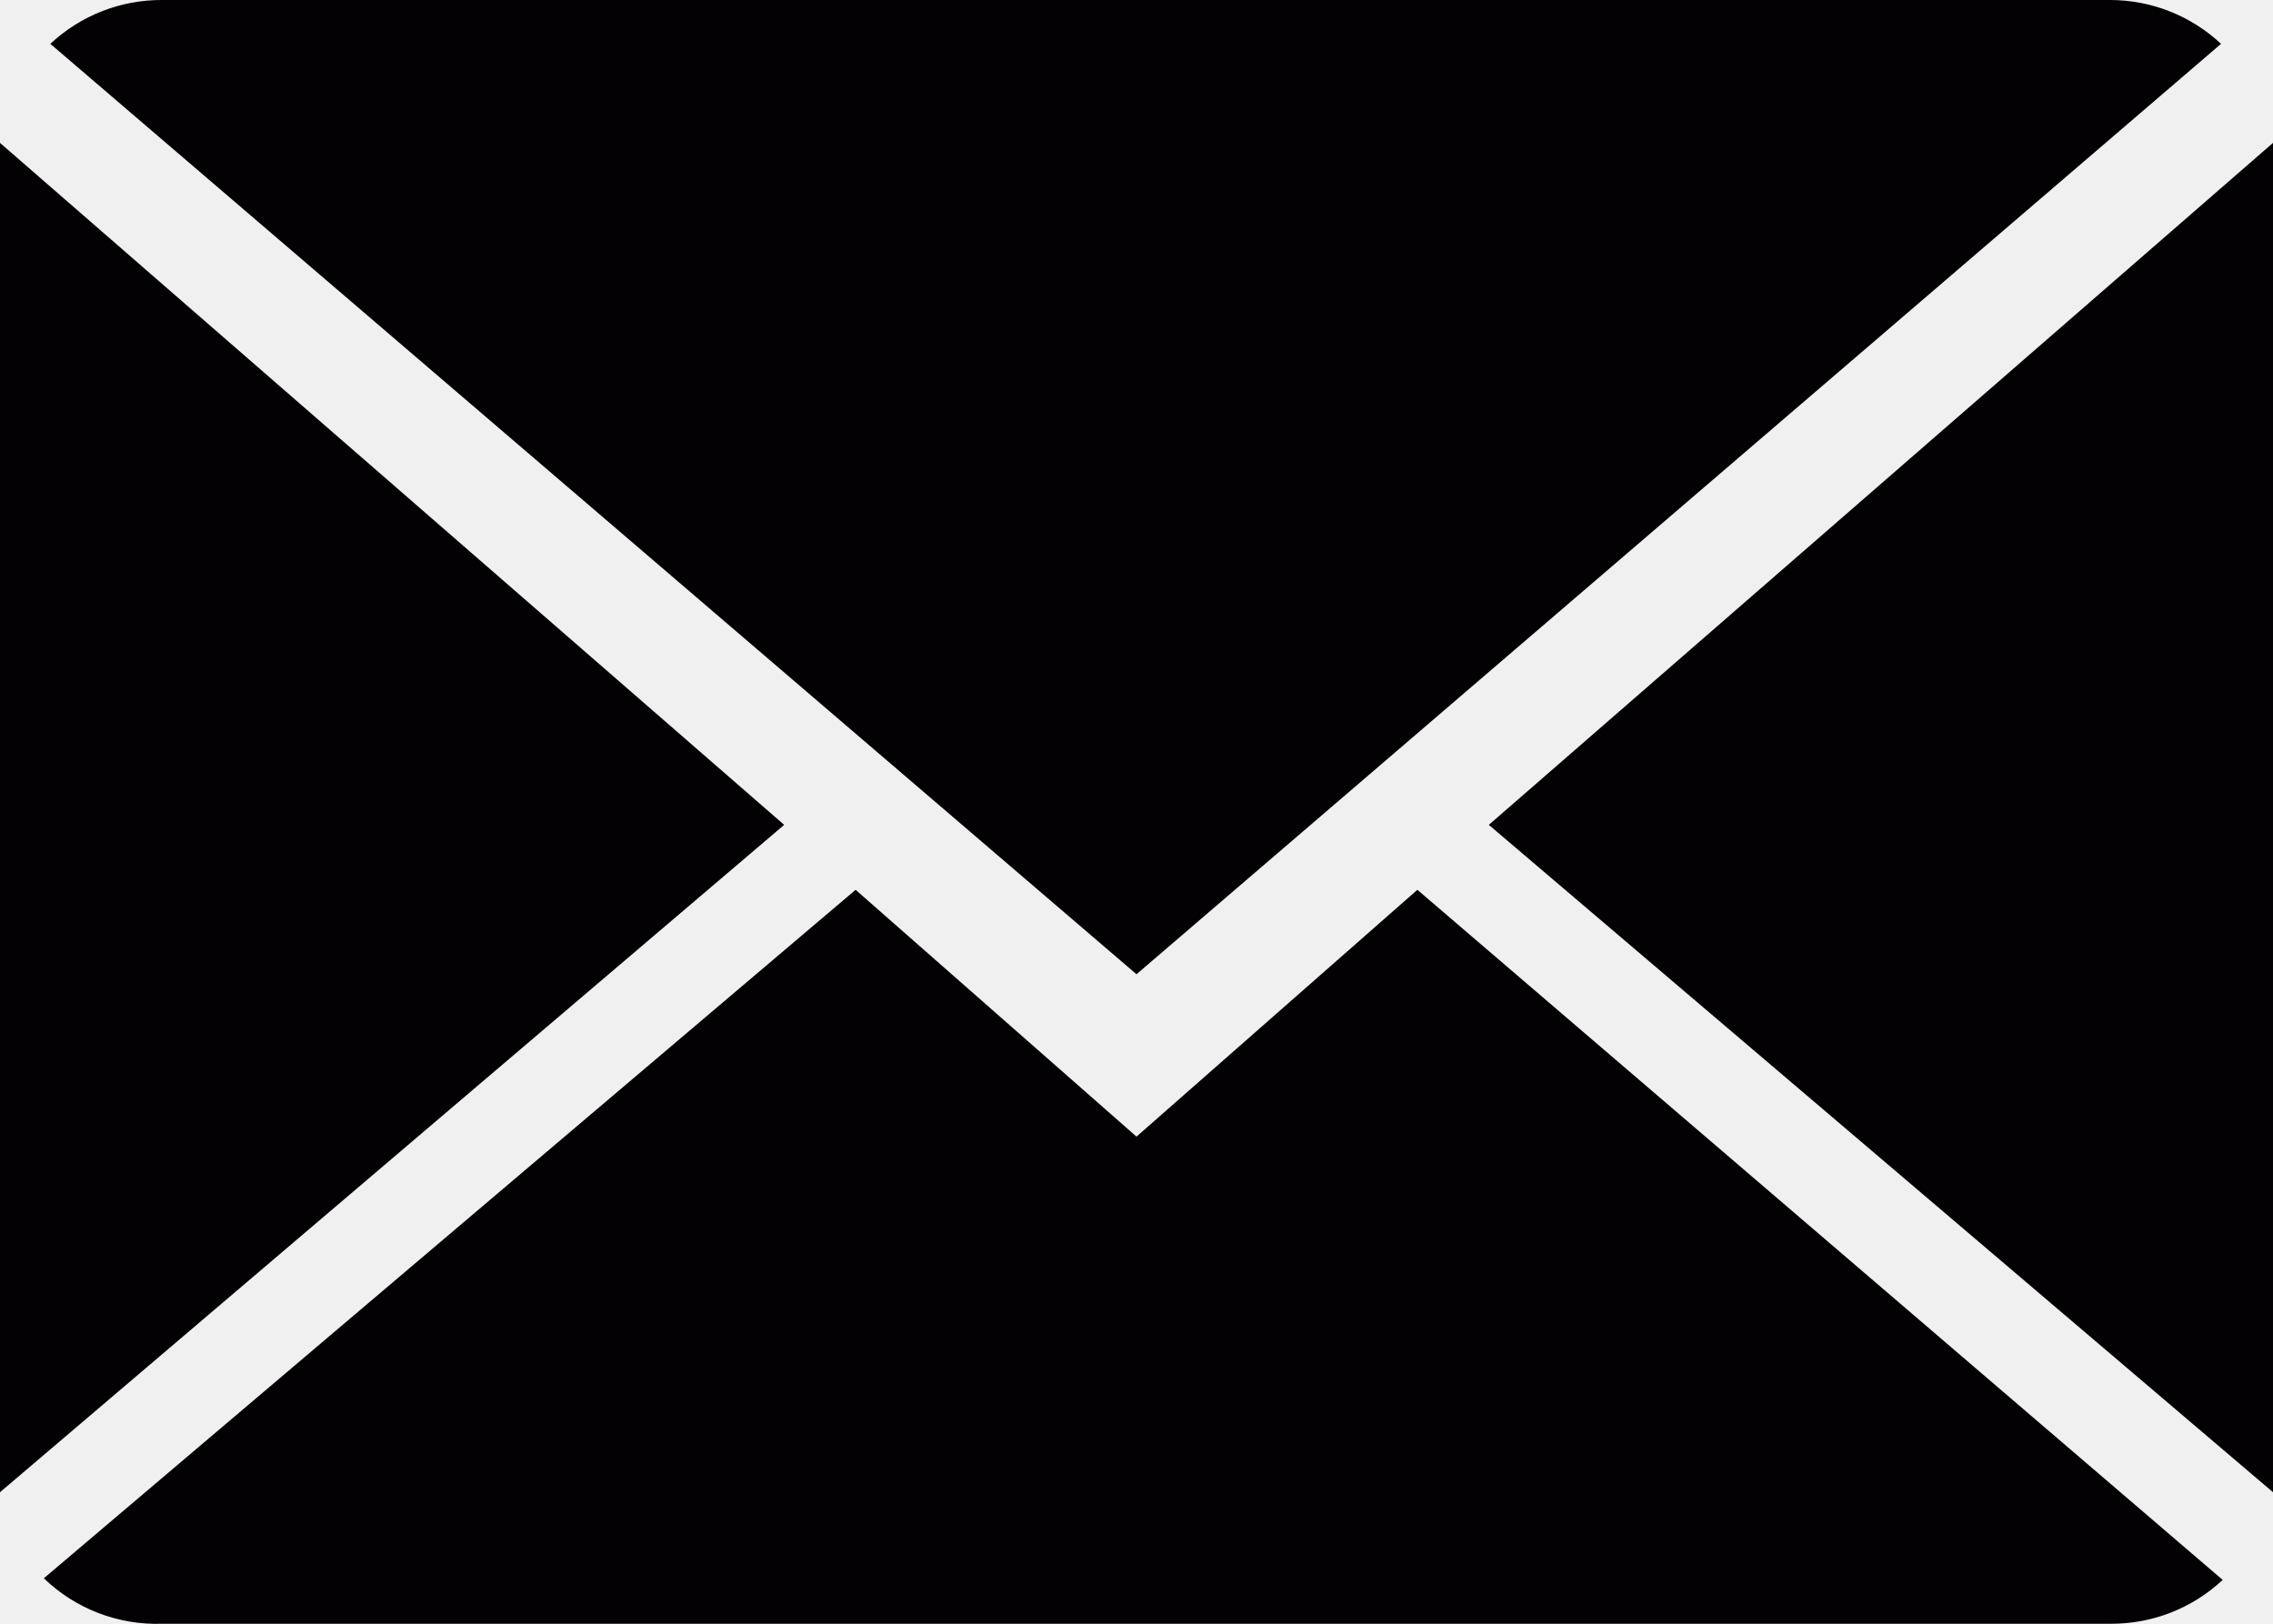
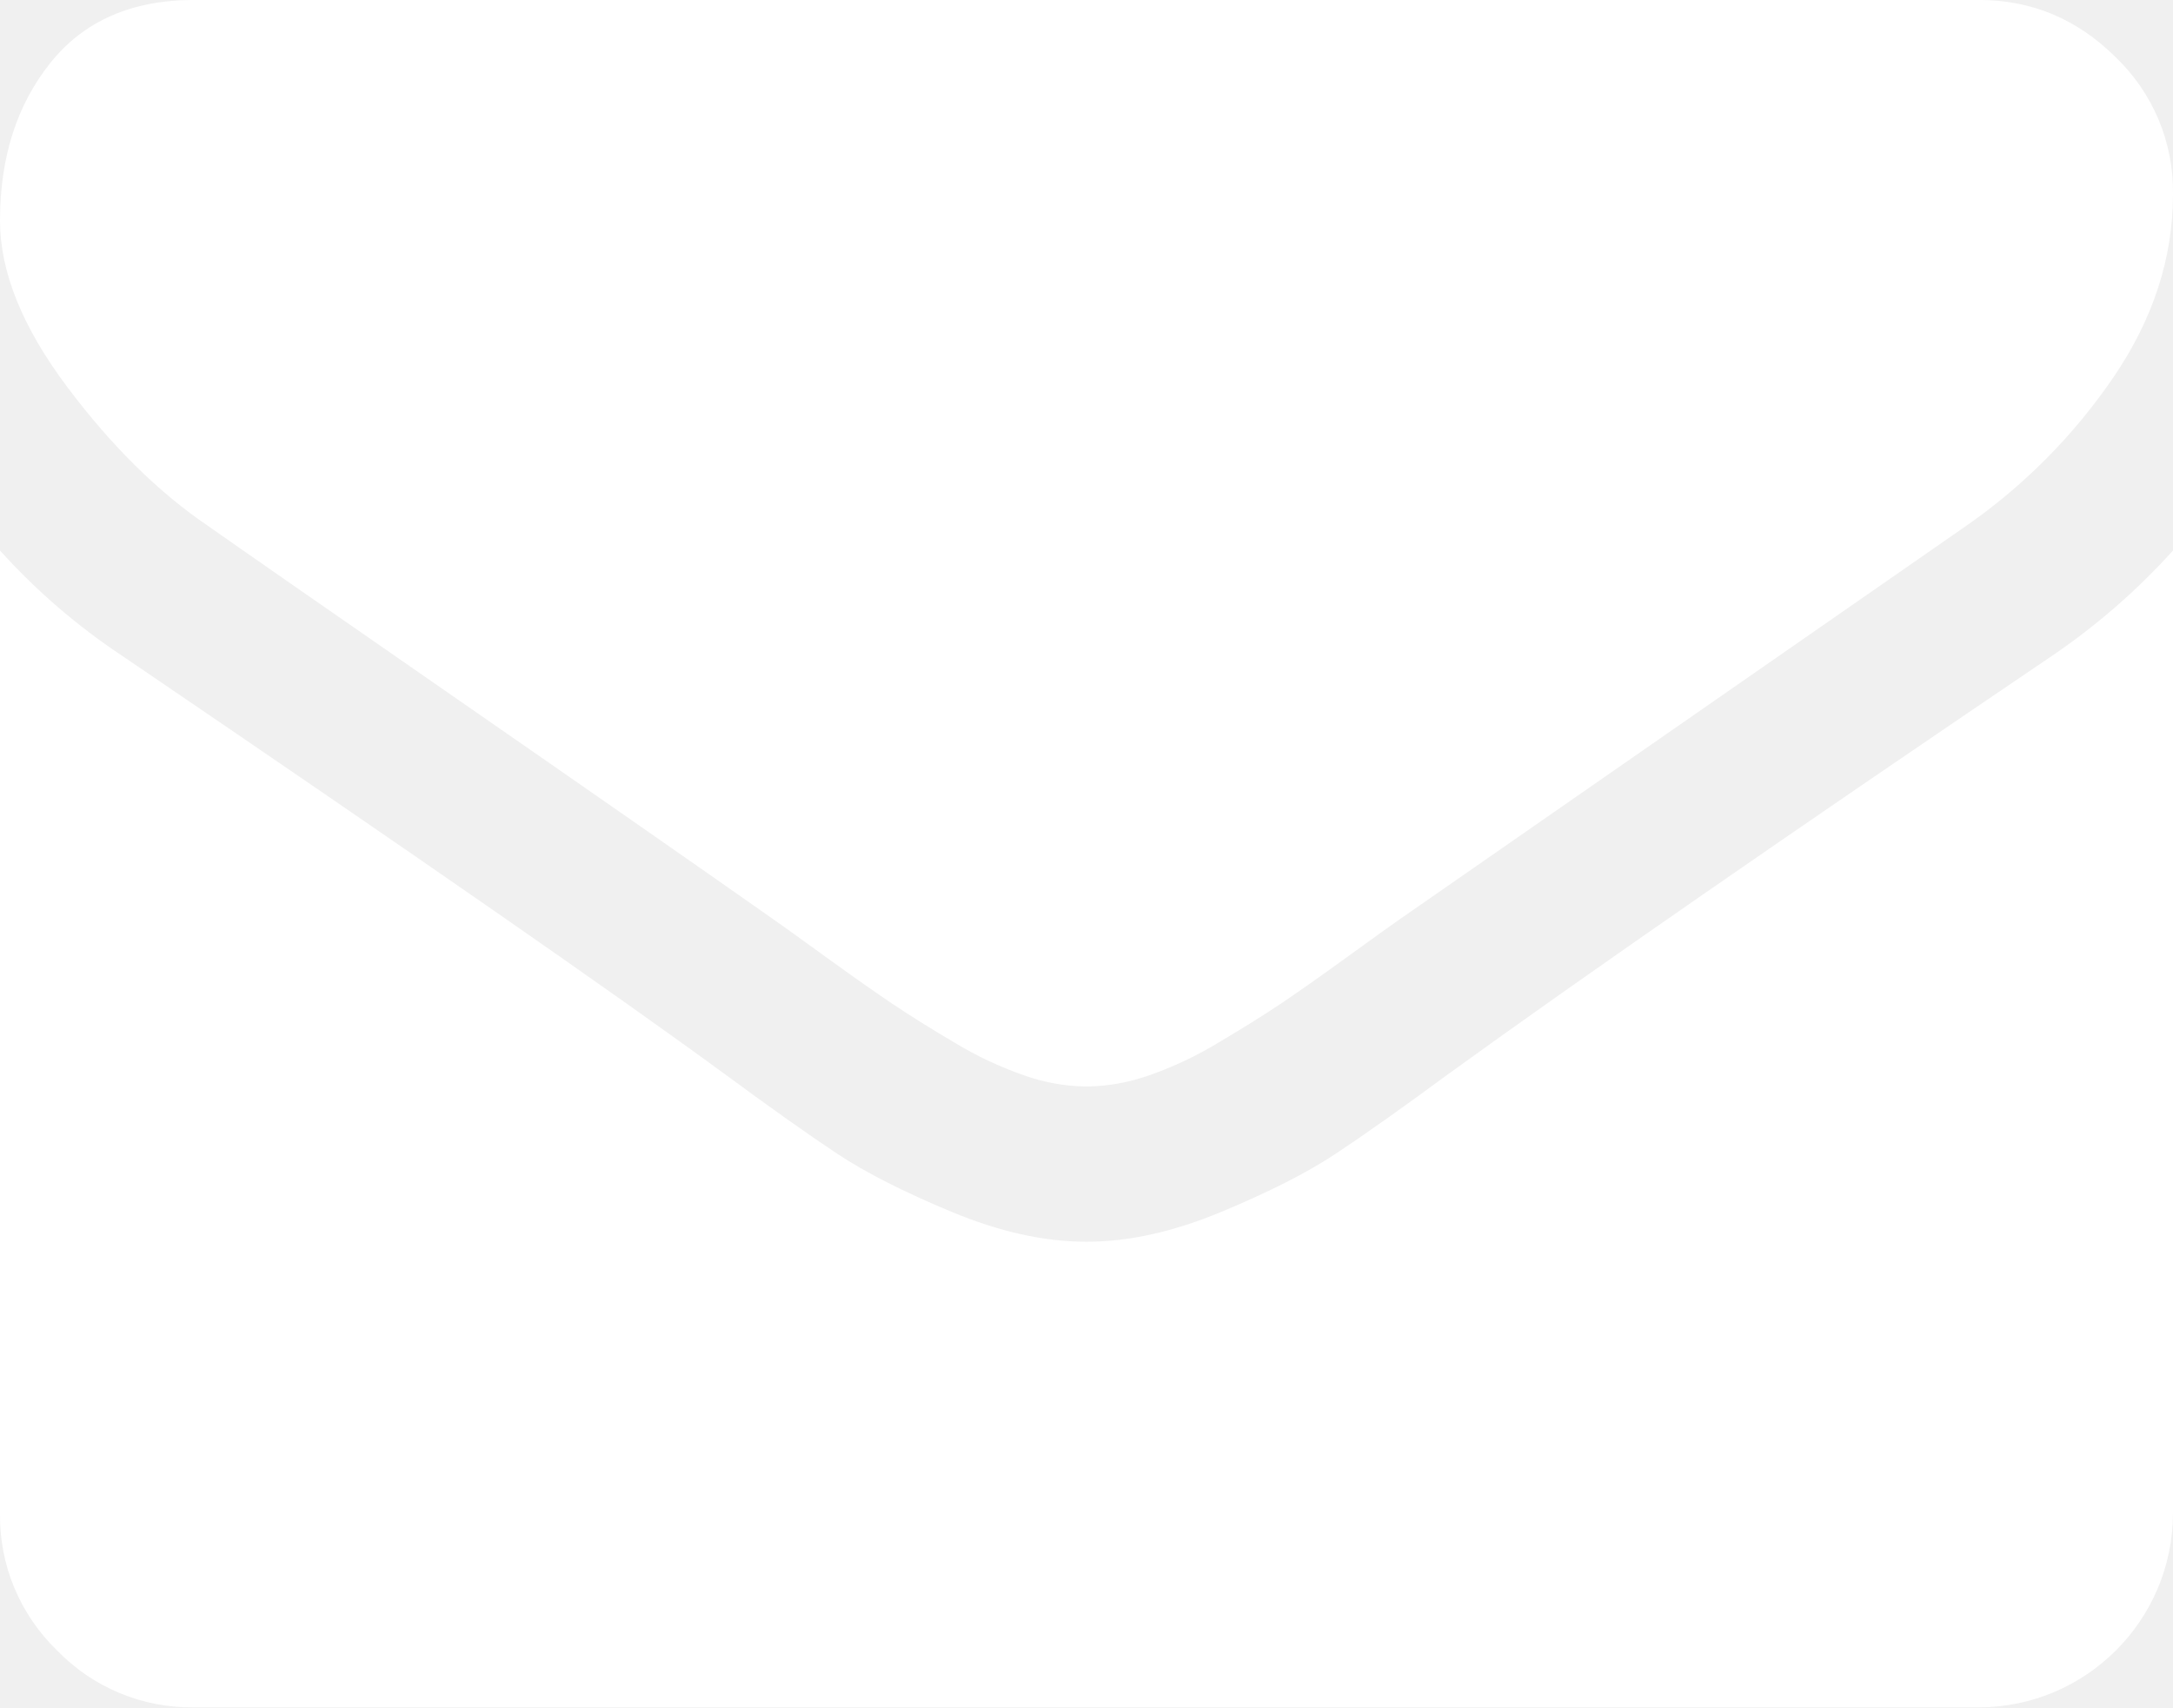
- <svg xmlns="http://www.w3.org/2000/svg" id="Capa_1" data-name="Capa 1" viewBox="0 0 14 10">
+ <svg xmlns="http://www.w3.org/2000/svg" id="Capa_1" data-name="Capa 1" viewBox="0 0 512 402.28">
  <defs>
-     <style>.cls-1{fill:#030104}</style>
+     <style>.cls-1{fill:#fff}</style>
  </defs>
-   <path class="cls-1" d="M7 9L5.27 7.48l-5 4.24A1 1 0 0 0 1 12h12a1 1 0 0 0 .69-.27L8.73 7.48z" transform="translate(0 -2)" />
-   <path class="cls-1" d="M13.68 2.27A1 1 0 0 0 13 2H1a1 1 0 0 0-.69.27L7 8z" transform="translate(0 -2)" />
-   <path class="cls-1" d="M0 .88v8.31l4.83-4.11L0 .88zm9.17 4.2L14 9.19V.88l-4.83 4.2z" />
+   <path class="cls-1" d="M49.14 178.86q9.72 6.86 58.57 40.71t74.86 52.14q2.86 2 12.14 8.72t15.43 10.86q6.14 4.14 14.86 9.28a86.2 86.2 0 0 0 16.43 7.71 45.27 45.27 0 0 0 14.29 2.57h.58a45.31 45.31 0 0 0 14.29-2.57 86.29 86.29 0 0 0 16.41-7.71q8.71-5.15 14.86-9.28t15.43-10.86q9.28-6.72 12.14-8.72 26.28-18.28 133.71-92.86A135.73 135.73 0 0 0 498 143.71q14-20.56 14-43.14a43.79 43.79 0 0 0-13.57-32.29q-13.57-13.43-32.14-13.43H45.71q-22 0-33.86 14.85T0 106.86q0 18 15.71 39t33.43 33z" transform="translate(0 -54.86)" />
+   <path class="cls-1" d="M483.43 209.43Q389.72 272.85 341.14 308q-16.29 12-26.43 18.71t-27 13.71q-16.85 7-31.42 7h-.58q-14.57 0-31.43-7t-27-13.71Q187.15 320 170.86 308q-38.57-28.28-142-98.57A151.34 151.34 0 0 1 0 184.57v226.85a44 44 0 0 0 13.43 32.29 44 44 0 0 0 32.29 13.43h420.57A45.85 45.85 0 0 0 512 411.42V184.57a157.55 157.55 0 0 1-28.57 24.86z" transform="translate(0 -54.86)" />
</svg>
